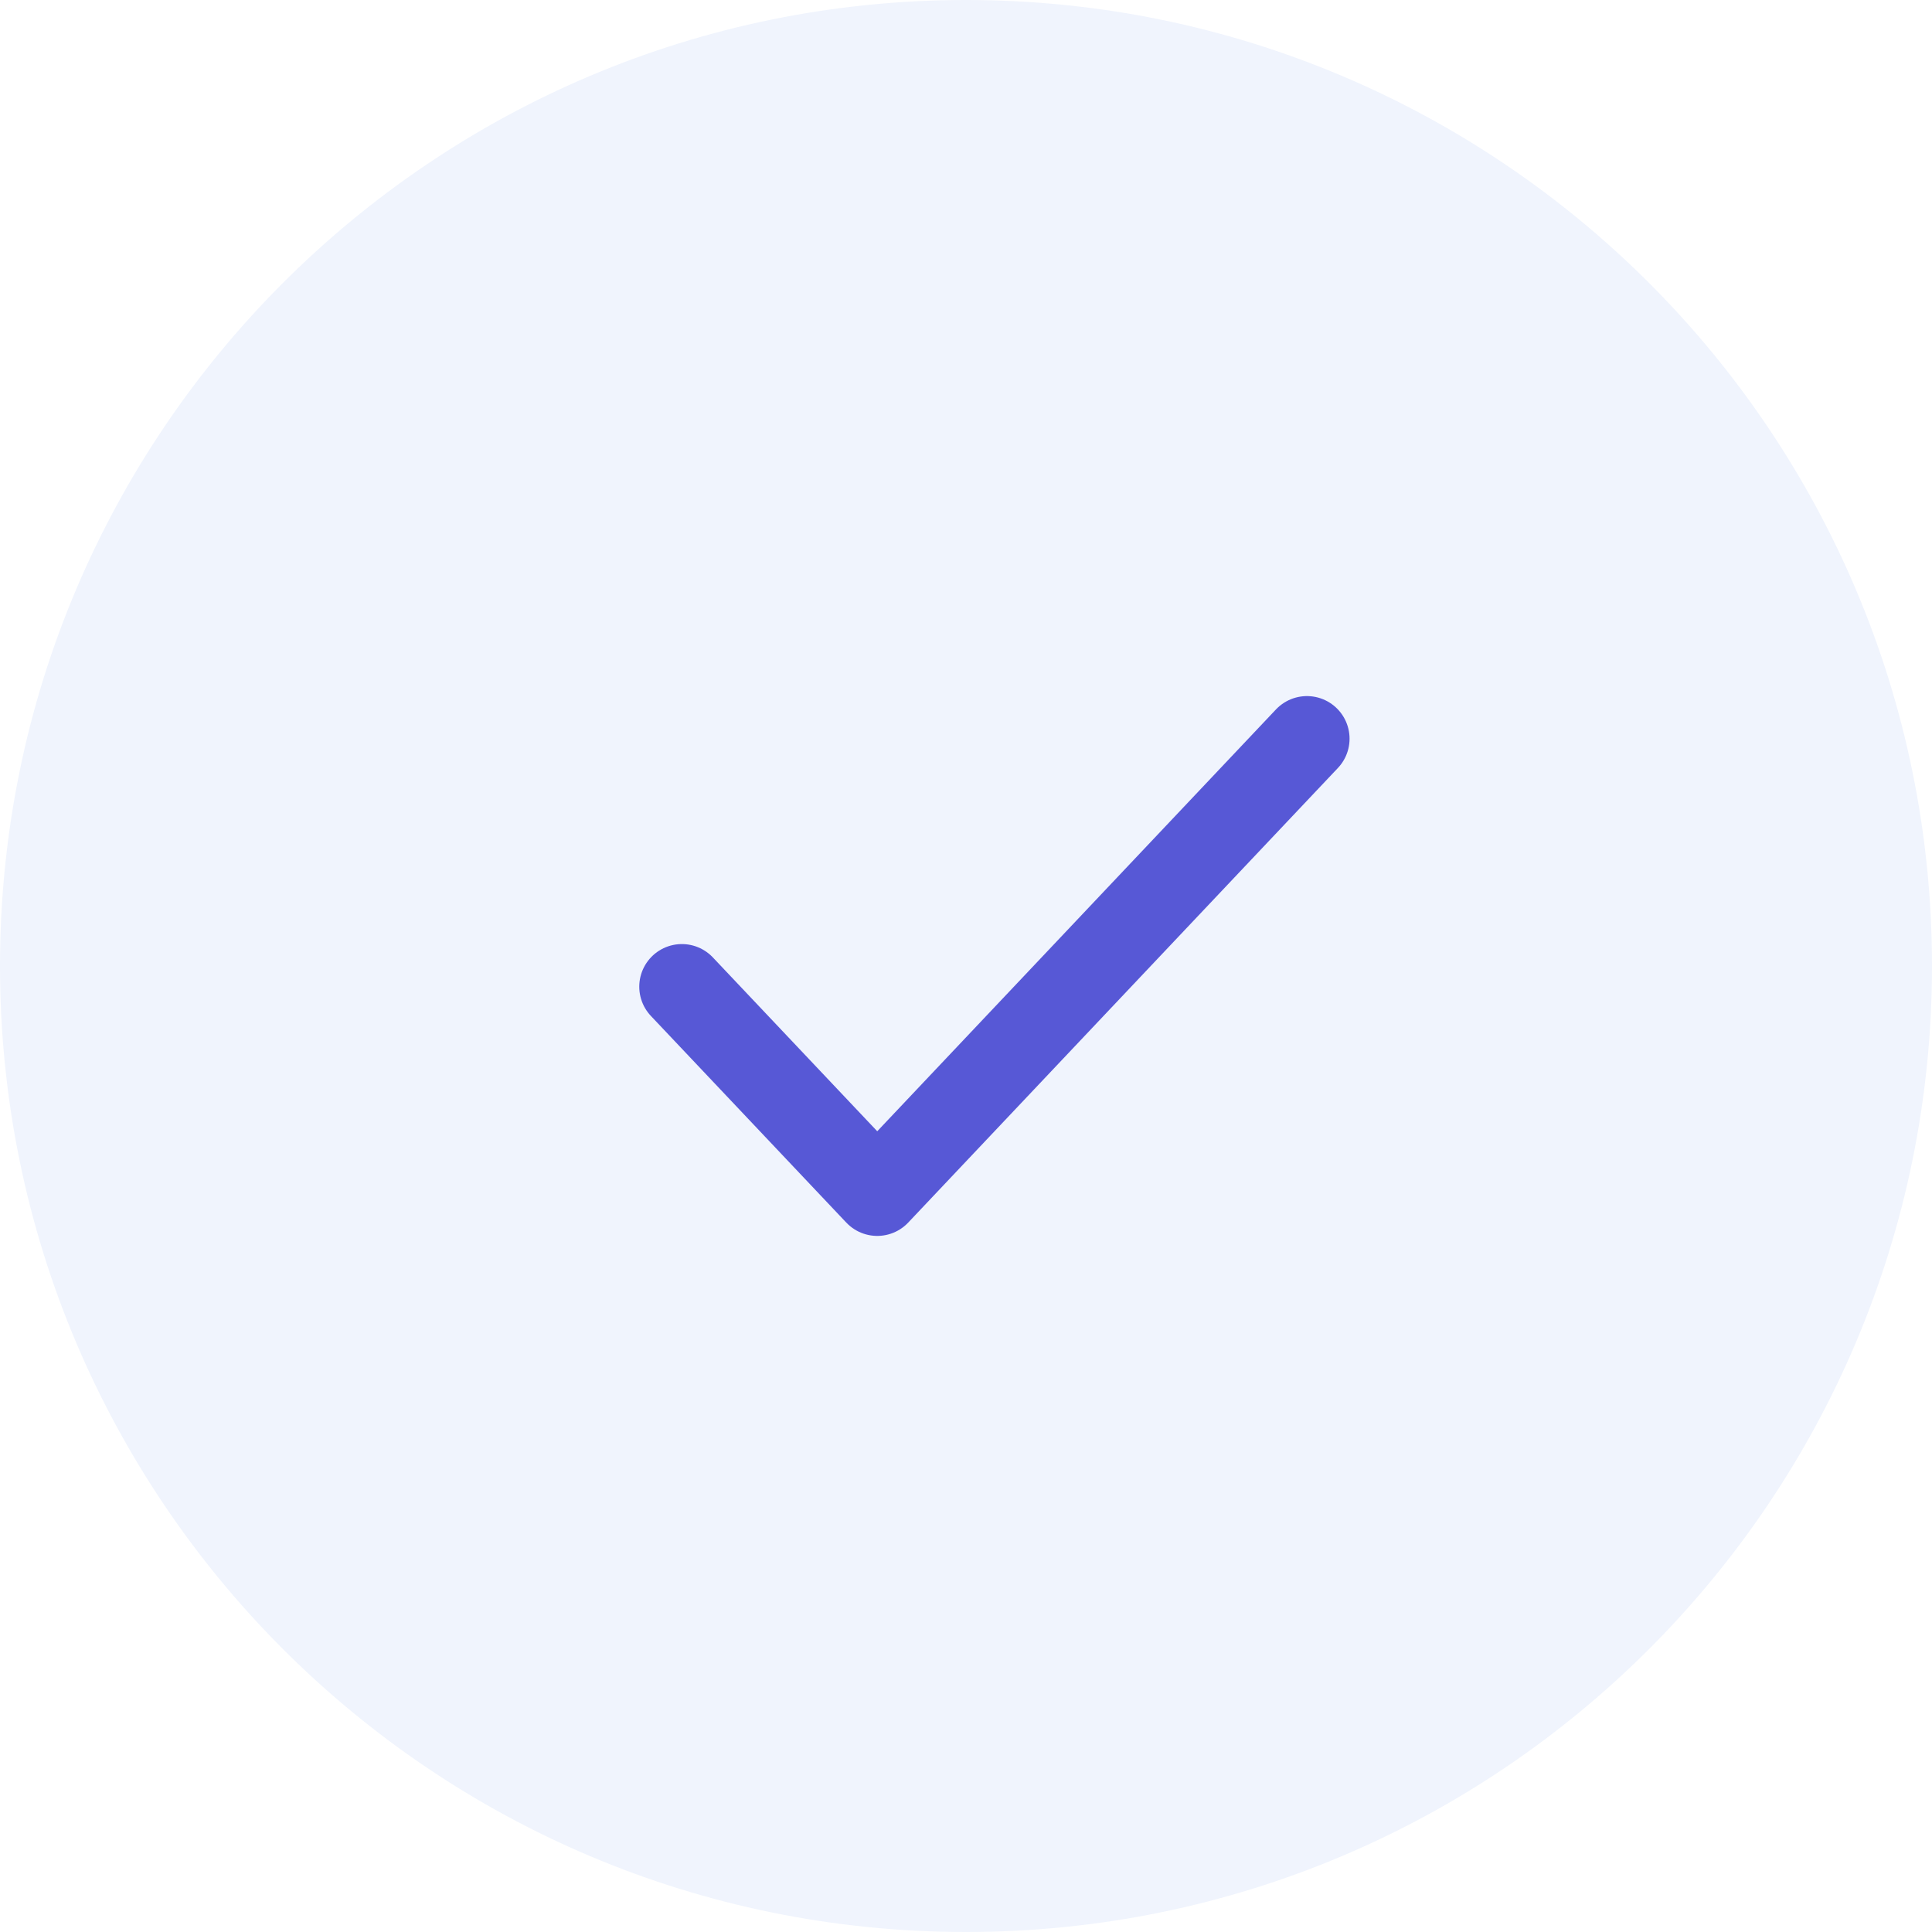
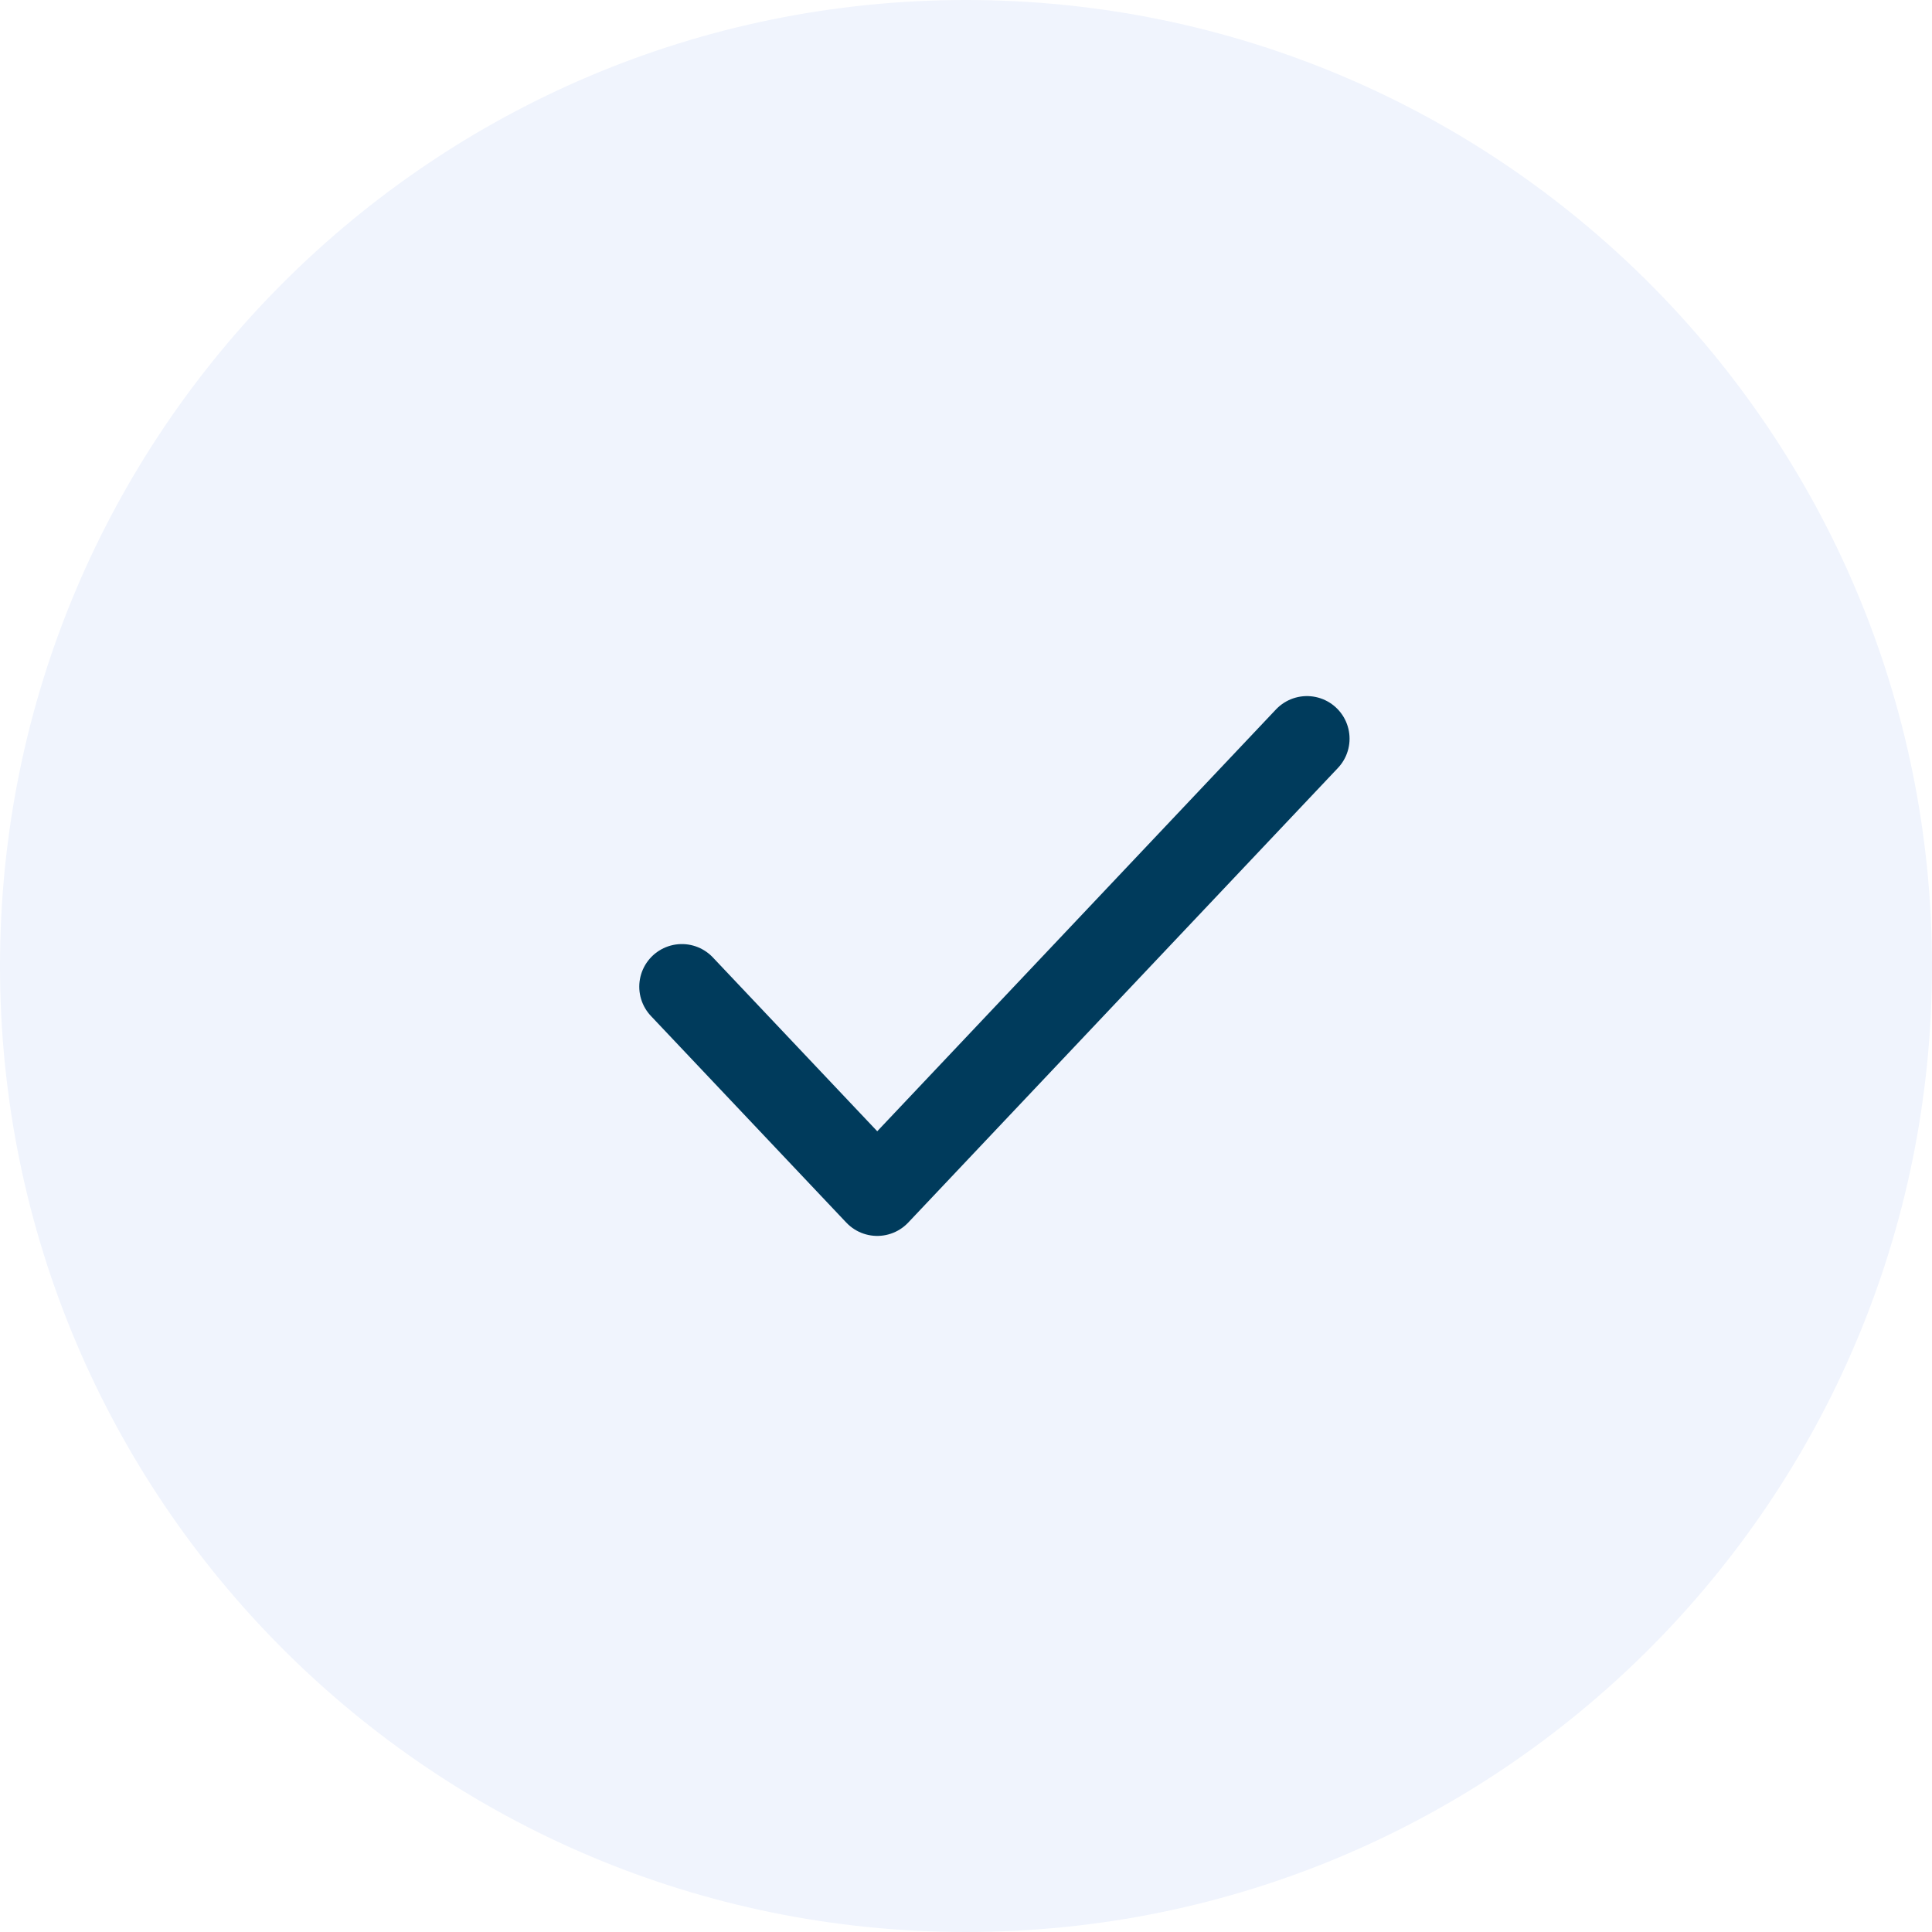
<svg xmlns="http://www.w3.org/2000/svg" width="34" height="34" viewBox="0 0 34 34" fill="none">
  <circle cx="17" cy="17" r="17" fill="#F0F4FD" />
-   <path d="M23 13L15.438 21L12 17.364" stroke="#5758d6" stroke-width="1.5" stroke-linecap="round" stroke-linejoin="round" />
+   <path d="M23 13L15.438 21L12 17.364" stroke="#003B5C" stroke-width="1.5" stroke-linecap="round" stroke-linejoin="round" />
</svg>
